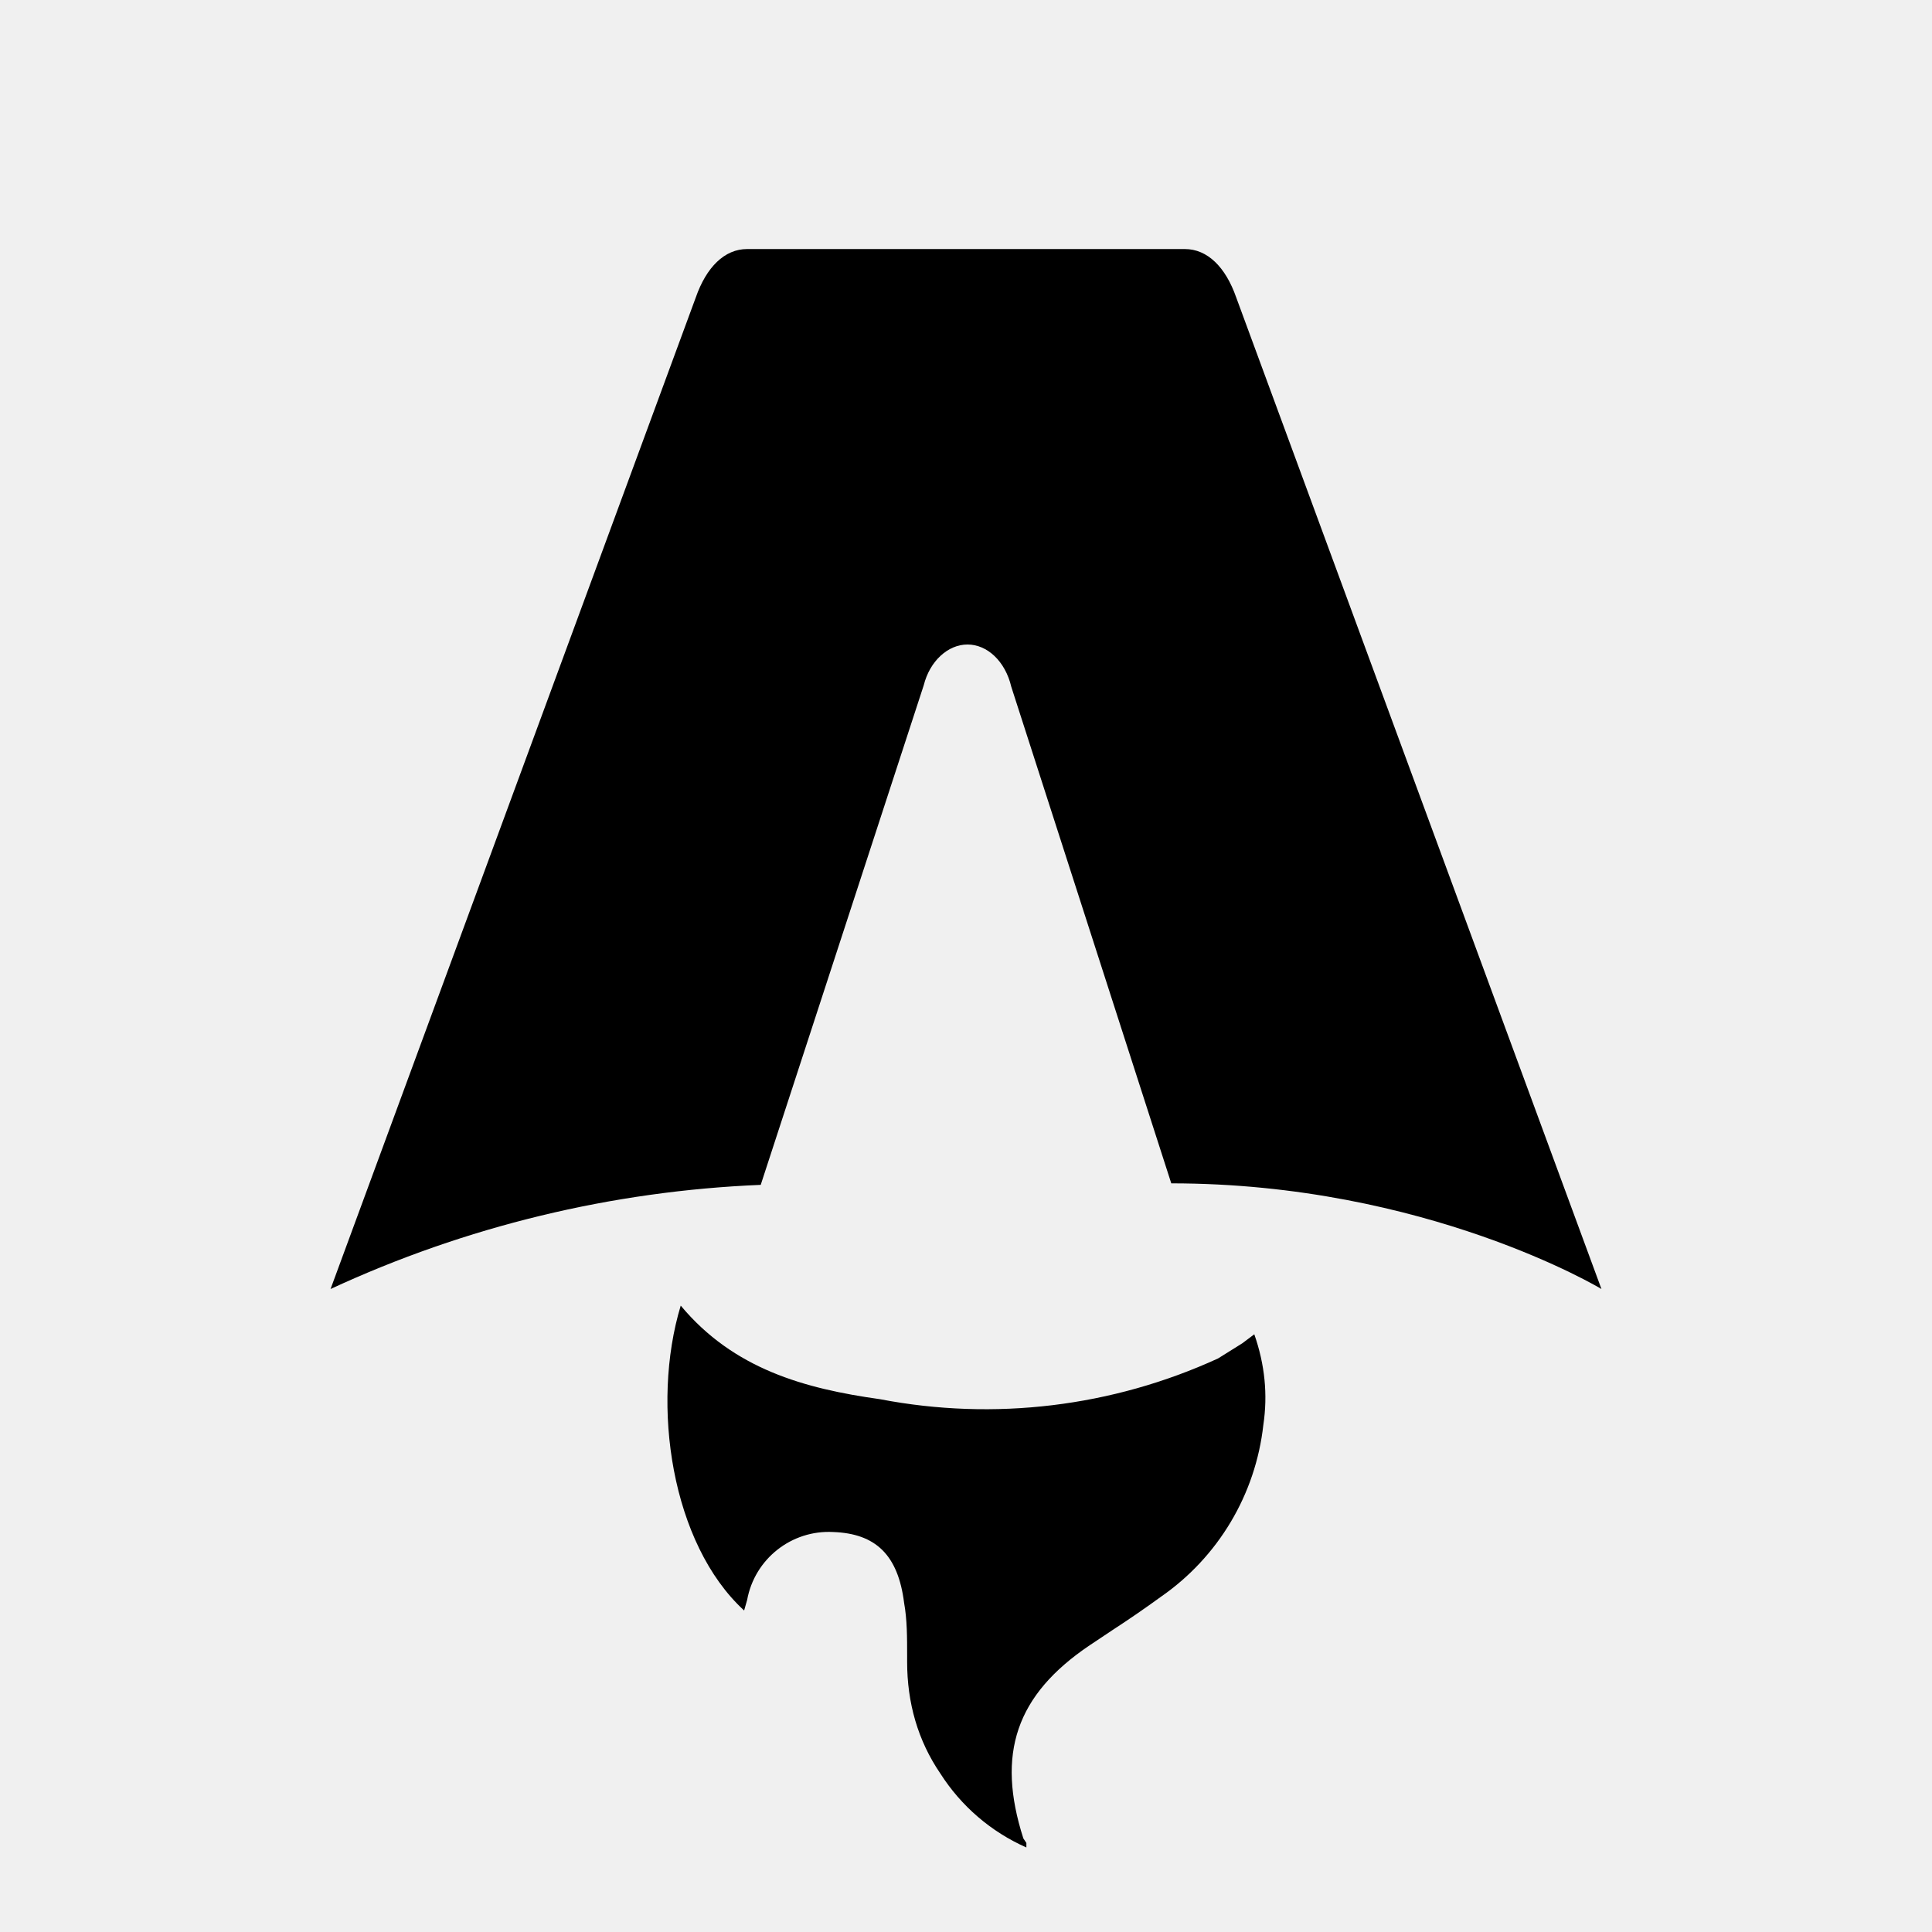
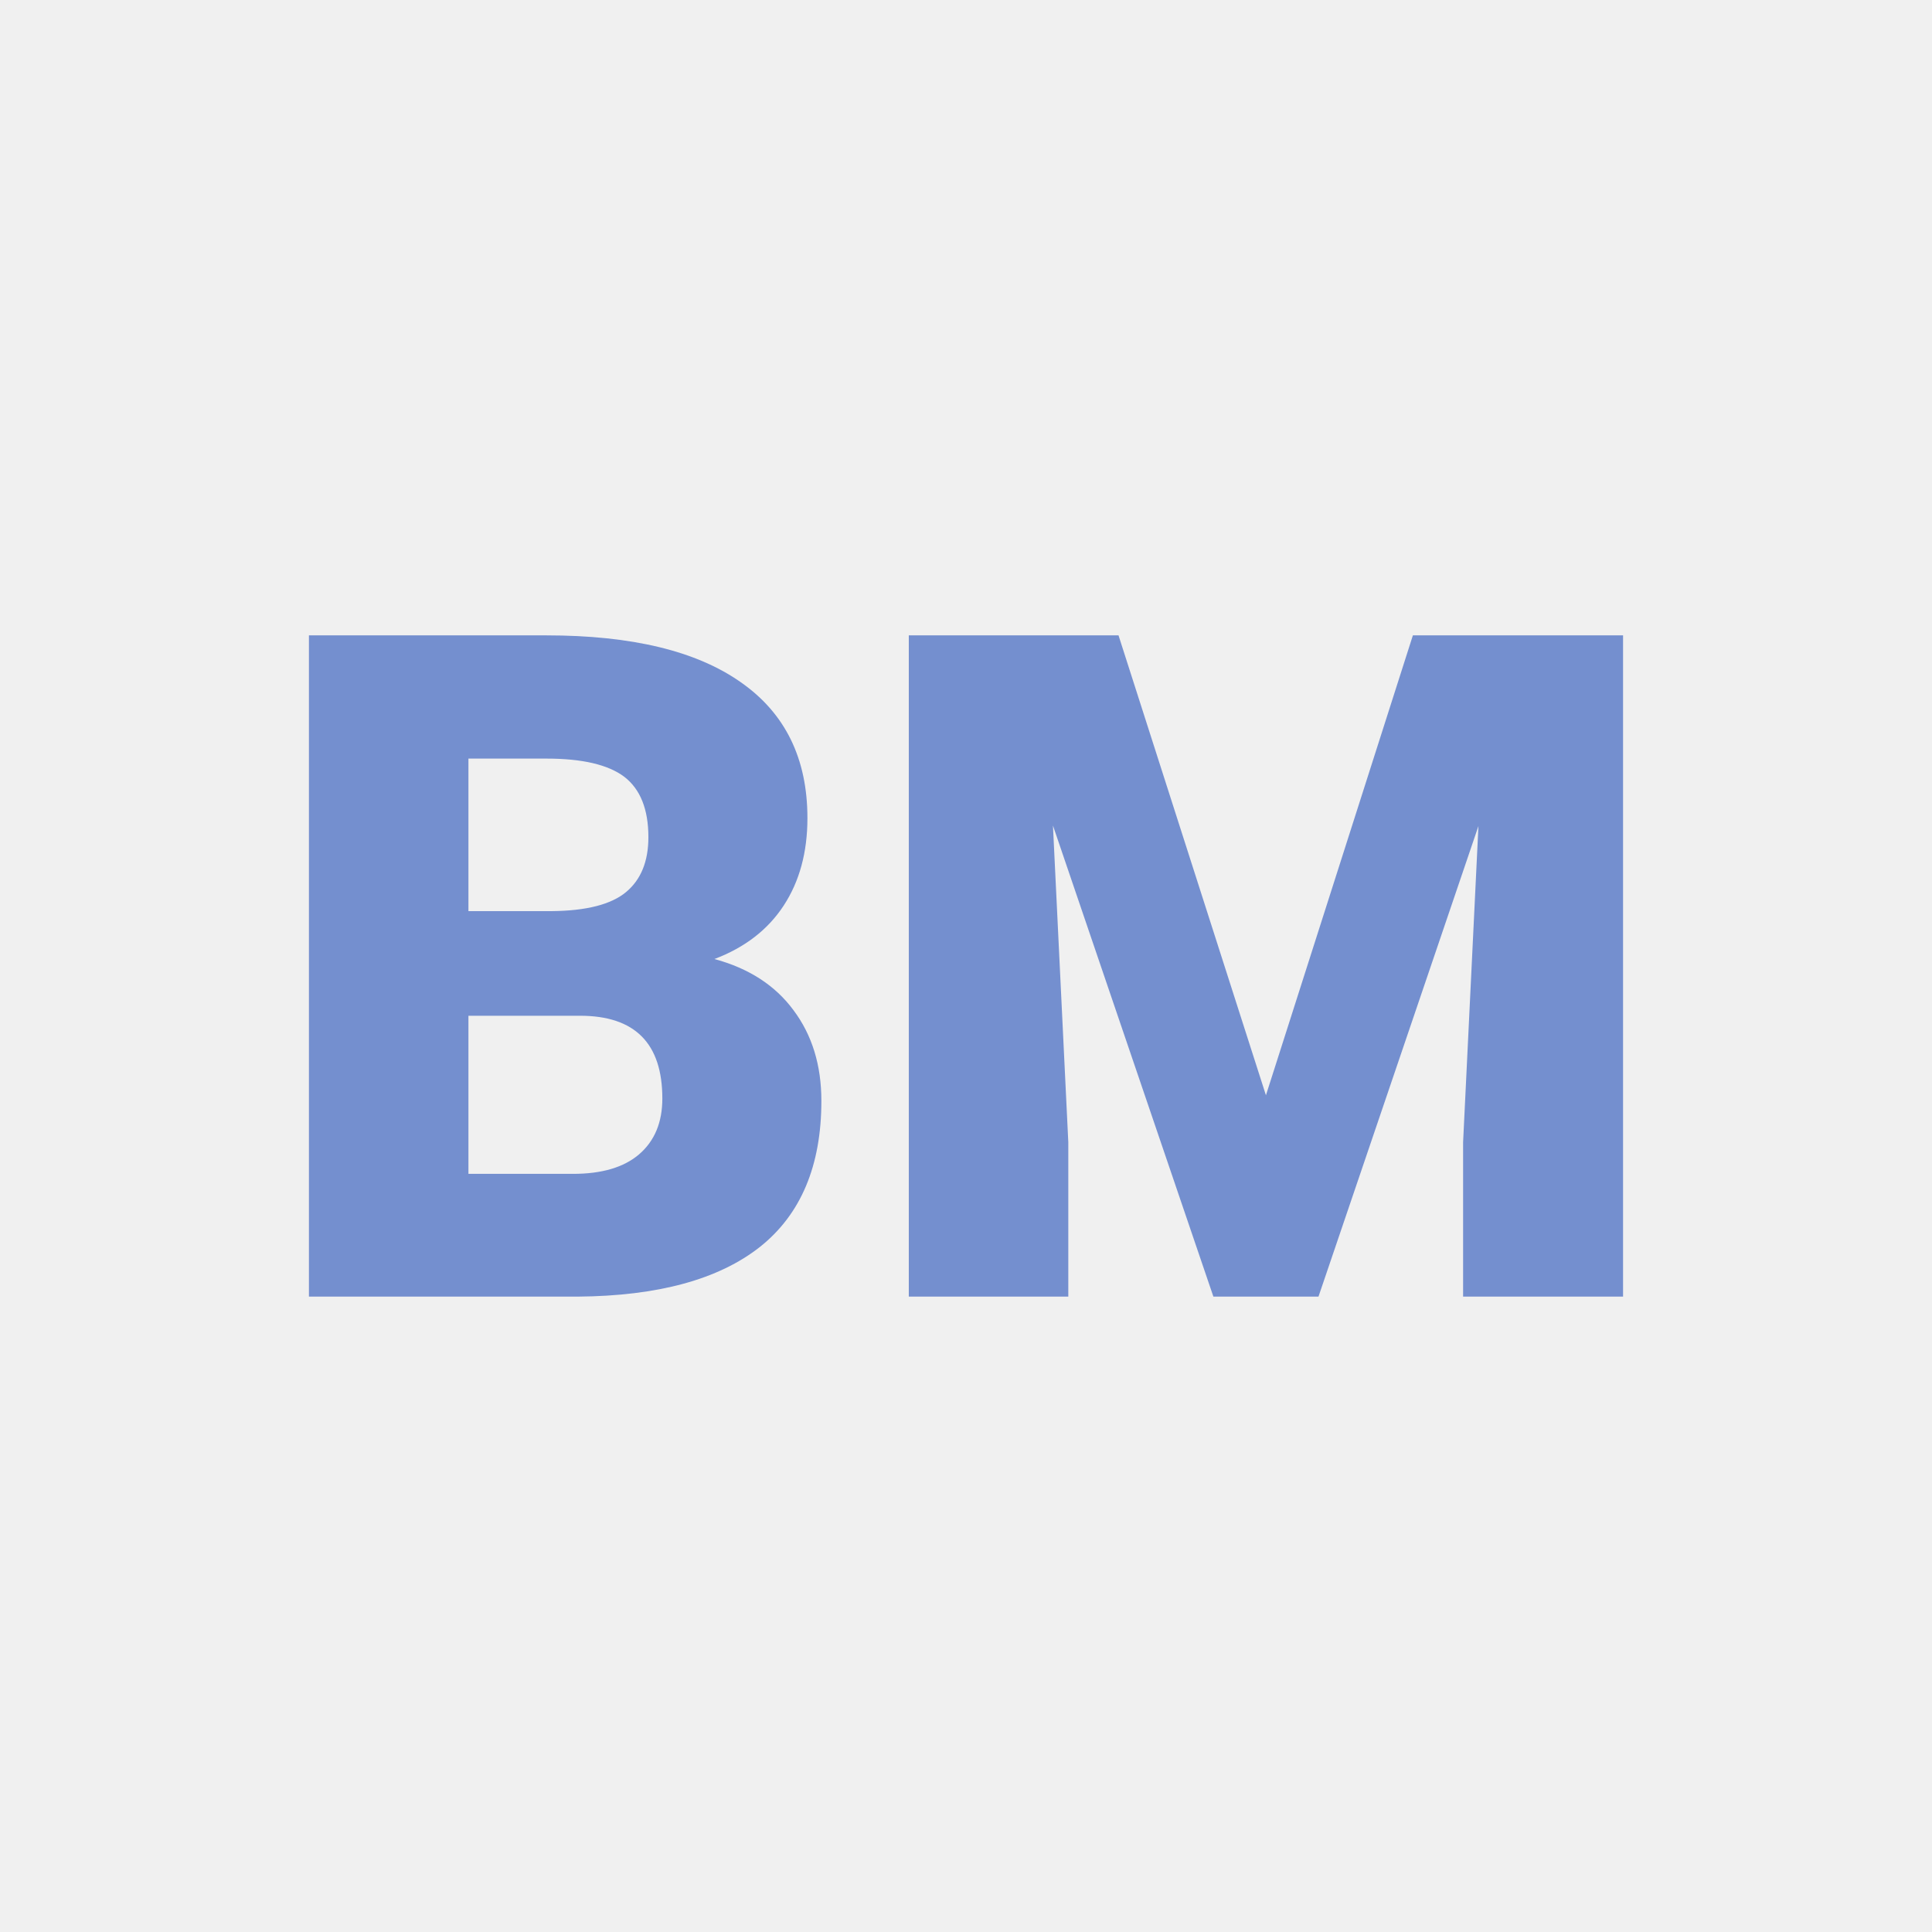
- <svg xmlns="http://www.w3.org/2000/svg" fill="none" viewBox="0 0 128 128">
-   <path d="M50.4 78.5a75.1 75.1 0 0 0-28.5 6.9l24.2-65.7c.7-2 1.9-3.2 3.4-3.2h29c1.5 0 2.7 1.2 3.4 3.2l24.2 65.7s-11.6-7-28.5-7L67 45.5c-.4-1.7-1.6-2.8-2.9-2.8-1.3 0-2.5 1.1-2.9 2.7L50.4 78.5Zm-1.1 28.2Zm-4.2-20.2c-2 6.6-.6 15.8 4.2 20.2a17.5 17.5 0 0 1 .2-.7 5.5 5.5 0 0 1 5.7-4.5c2.8.1 4.3 1.5 4.7 4.7.2 1.1.2 2.3.2 3.5v.4c0 2.7.7 5.2 2.2 7.4a13 13 0 0 0 5.7 4.9v-.3l-.2-.3c-1.8-5.6-.5-9.5 4.4-12.8l1.5-1a73 73 0 0 0 3.2-2.2 16 16 0 0 0 6.8-11.4c.3-2 .1-4-.6-6l-.8.6-1.6 1a37 37 0 0 1-22.4 2.7c-5-.7-9.7-2-13.2-6.2Z" />
-   <style>
-         path { fill: #000; }
-         @media (prefers-color-scheme: dark) {
-             path { fill: #FFF; }
-         }
-     </style>
+ <svg xmlns="http://www.w3.org/2000/svg" version="1.1" width="200" height="200">
+   <svg version="1.1" viewBox="0 0 200 200">
+     <rect width="200" height="200" fill="url('#gradient')" />
+     <defs>
+       <linearGradient id="SvgjsLinearGradient1001" gradientTransform="rotate(0 0.5 0.5)">
+         <stop offset="0%" stop-color="#ffffff" />
+         <stop offset="100%" stop-color="#ffffff" />
+       </linearGradient>
+     </defs>
+     <g>
+       <g fill="#748fcf" transform="matrix(4.813826,0,0,4.813826,26.82964,134.2257)" stroke="#748fcf" stroke-width="0">
+         <path d="M6.85 0L1.07 0L1.07-14.22L6.18-14.22Q8.93-14.22 10.36-13.21Q11.79-12.21 11.79-10.29L11.79-10.29Q11.79-9.19 11.28-8.41Q10.77-7.63 9.79-7.26L9.79-7.26Q10.90-6.96 11.49-6.16Q12.09-5.36 12.09-4.21L12.09-4.21Q12.09-2.12 10.77-1.07Q9.44-0.02 6.85 0L6.85 0ZM6.90-6.04L4.50-6.04L4.50-2.64L6.75-2.64Q7.68-2.64 8.17-3.06Q8.67-3.49 8.67-4.26L8.67-4.26Q8.67-6.04 6.90-6.04L6.90-6.04ZM4.50-11.57L4.50-8.29L6.29-8.29Q7.41-8.30 7.89-8.70Q8.37-9.10 8.37-9.88L8.37-9.88Q8.37-10.78 7.85-11.18Q7.33-11.57 6.18-11.57L6.18-11.57L4.50-11.57ZM13.97-14.22L18.48-14.22L21.65-4.33L24.81-14.22L29.33-14.22L29.33 0L25.89 0L25.89-3.32L26.22-10.12L22.78 0L20.52 0L17.07-10.13L17.40-3.32L17.40 0L13.97 0L13.97-14.22Z" />
+       </g>
+     </g>
+   </svg>
+   <style>@media (prefers-color-scheme: light) { :root { filter: none; } }
+ </style>
</svg>
